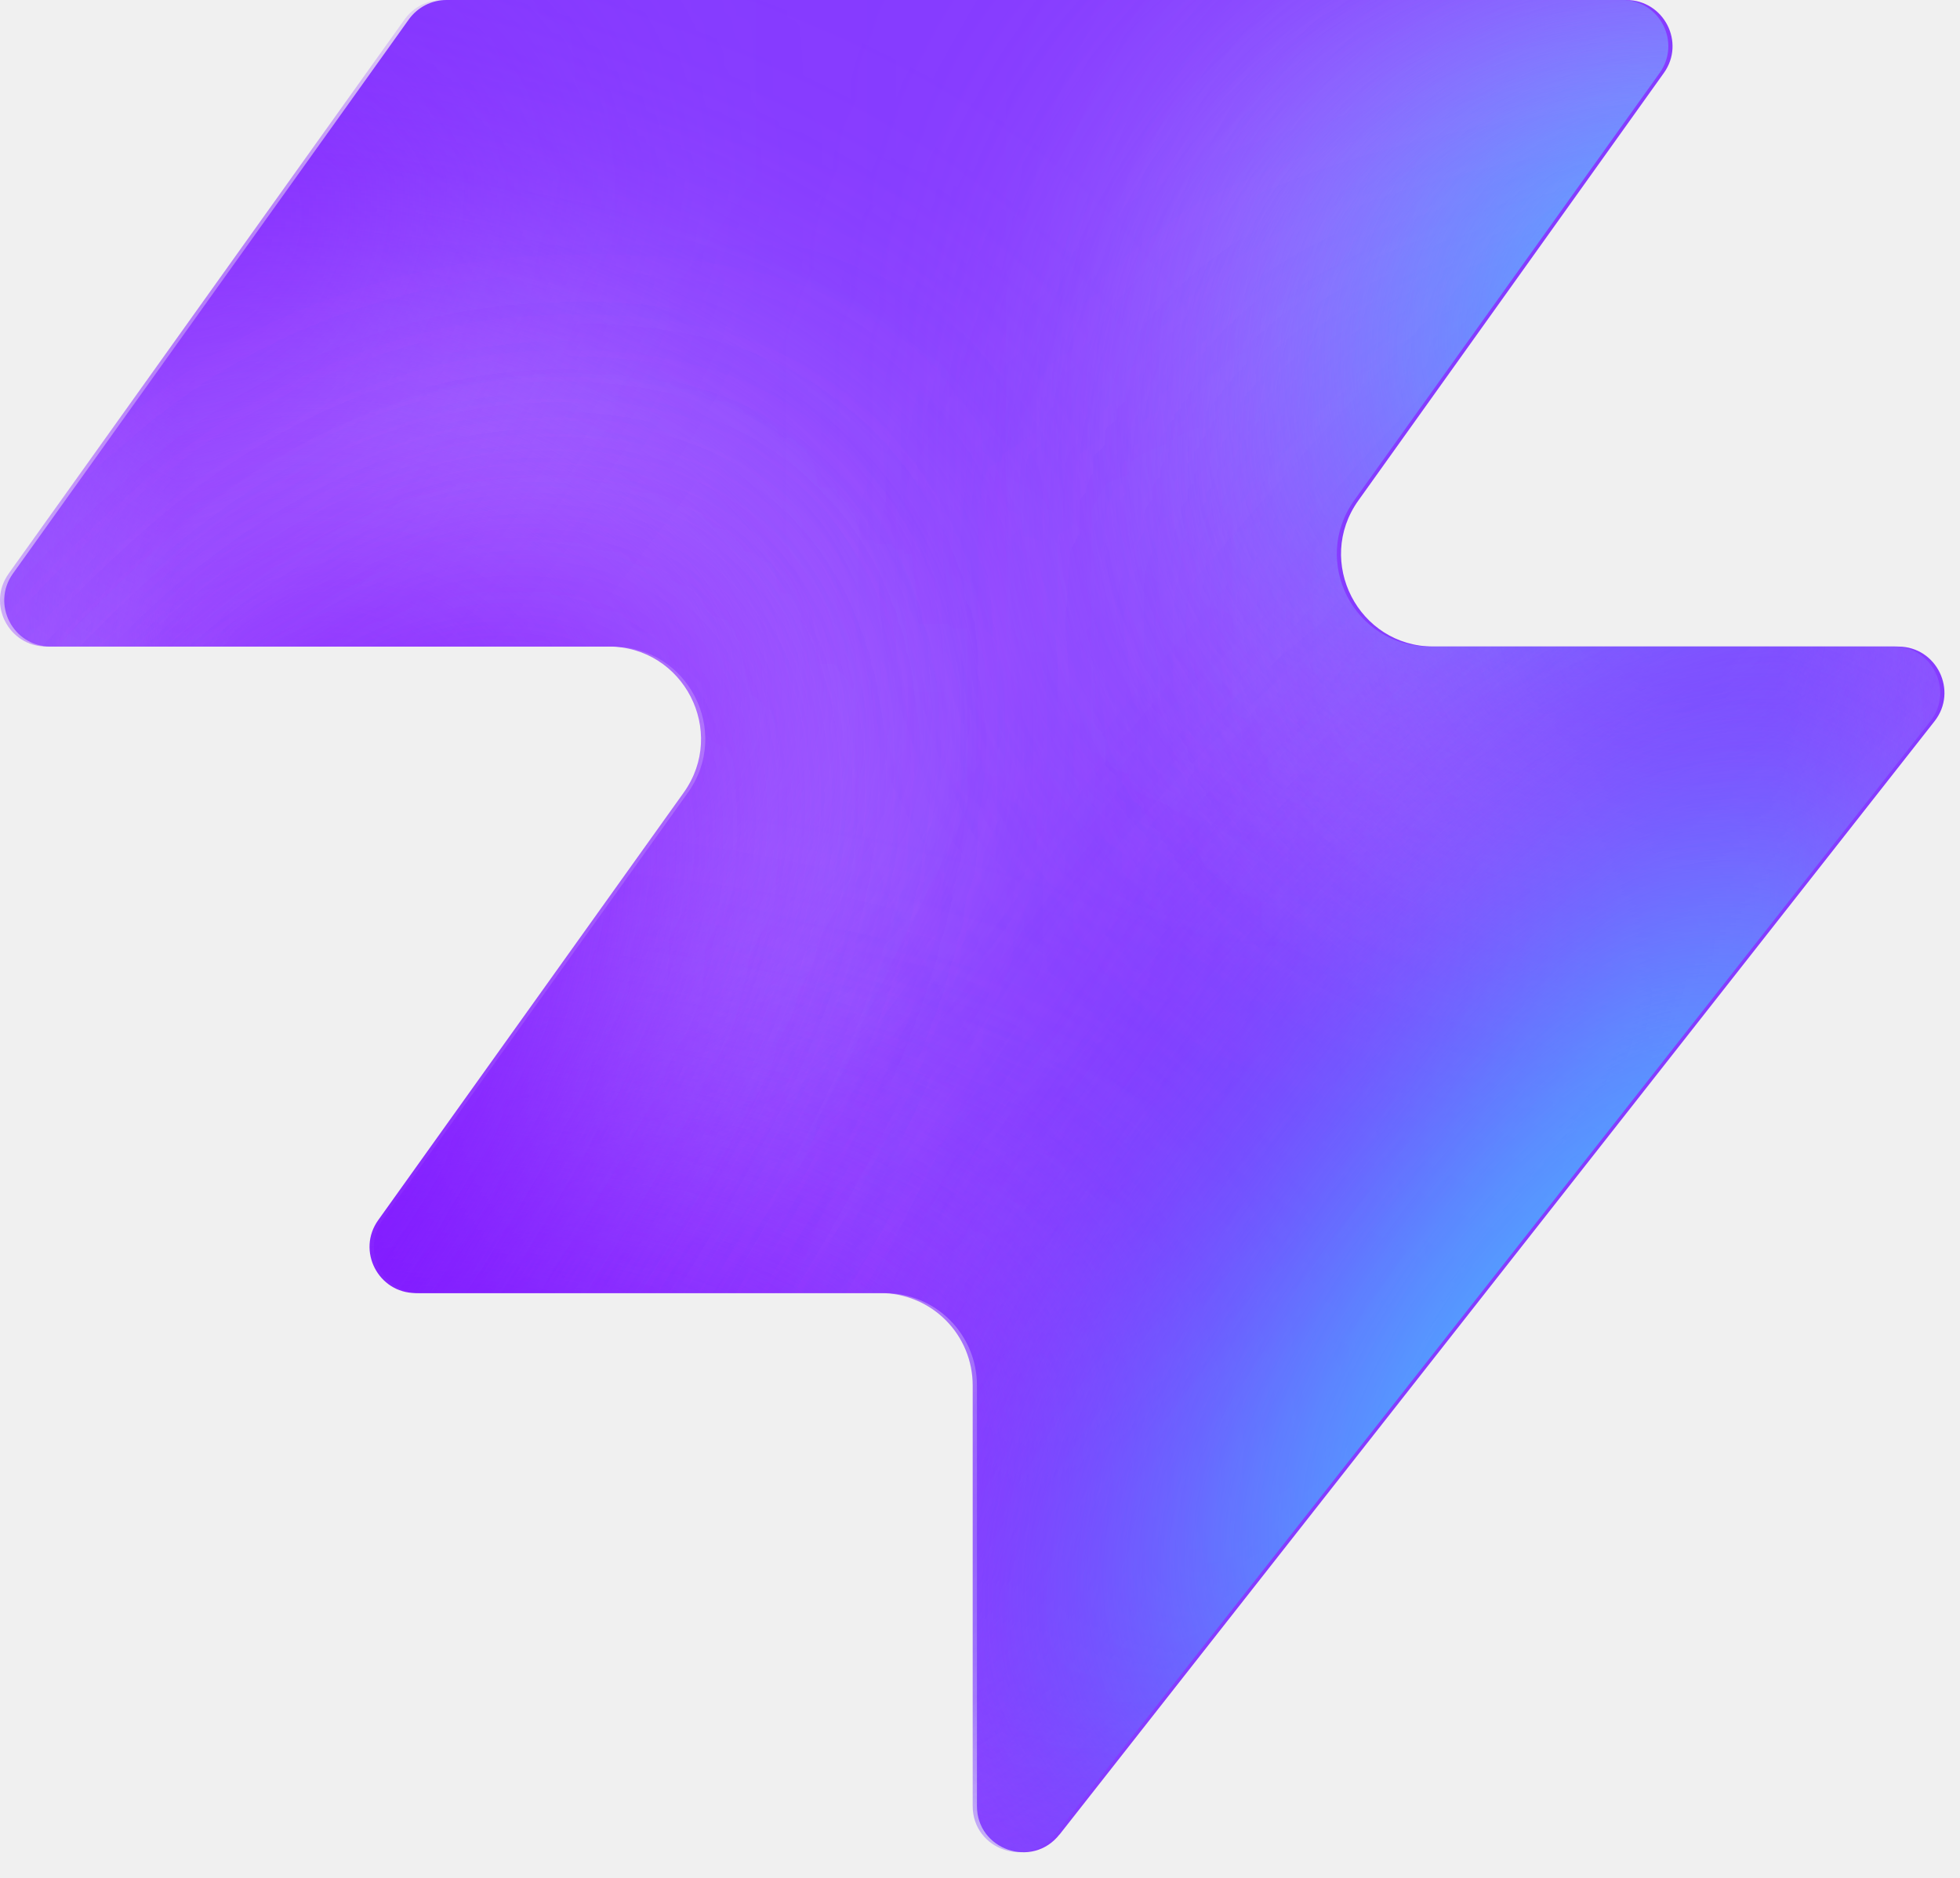
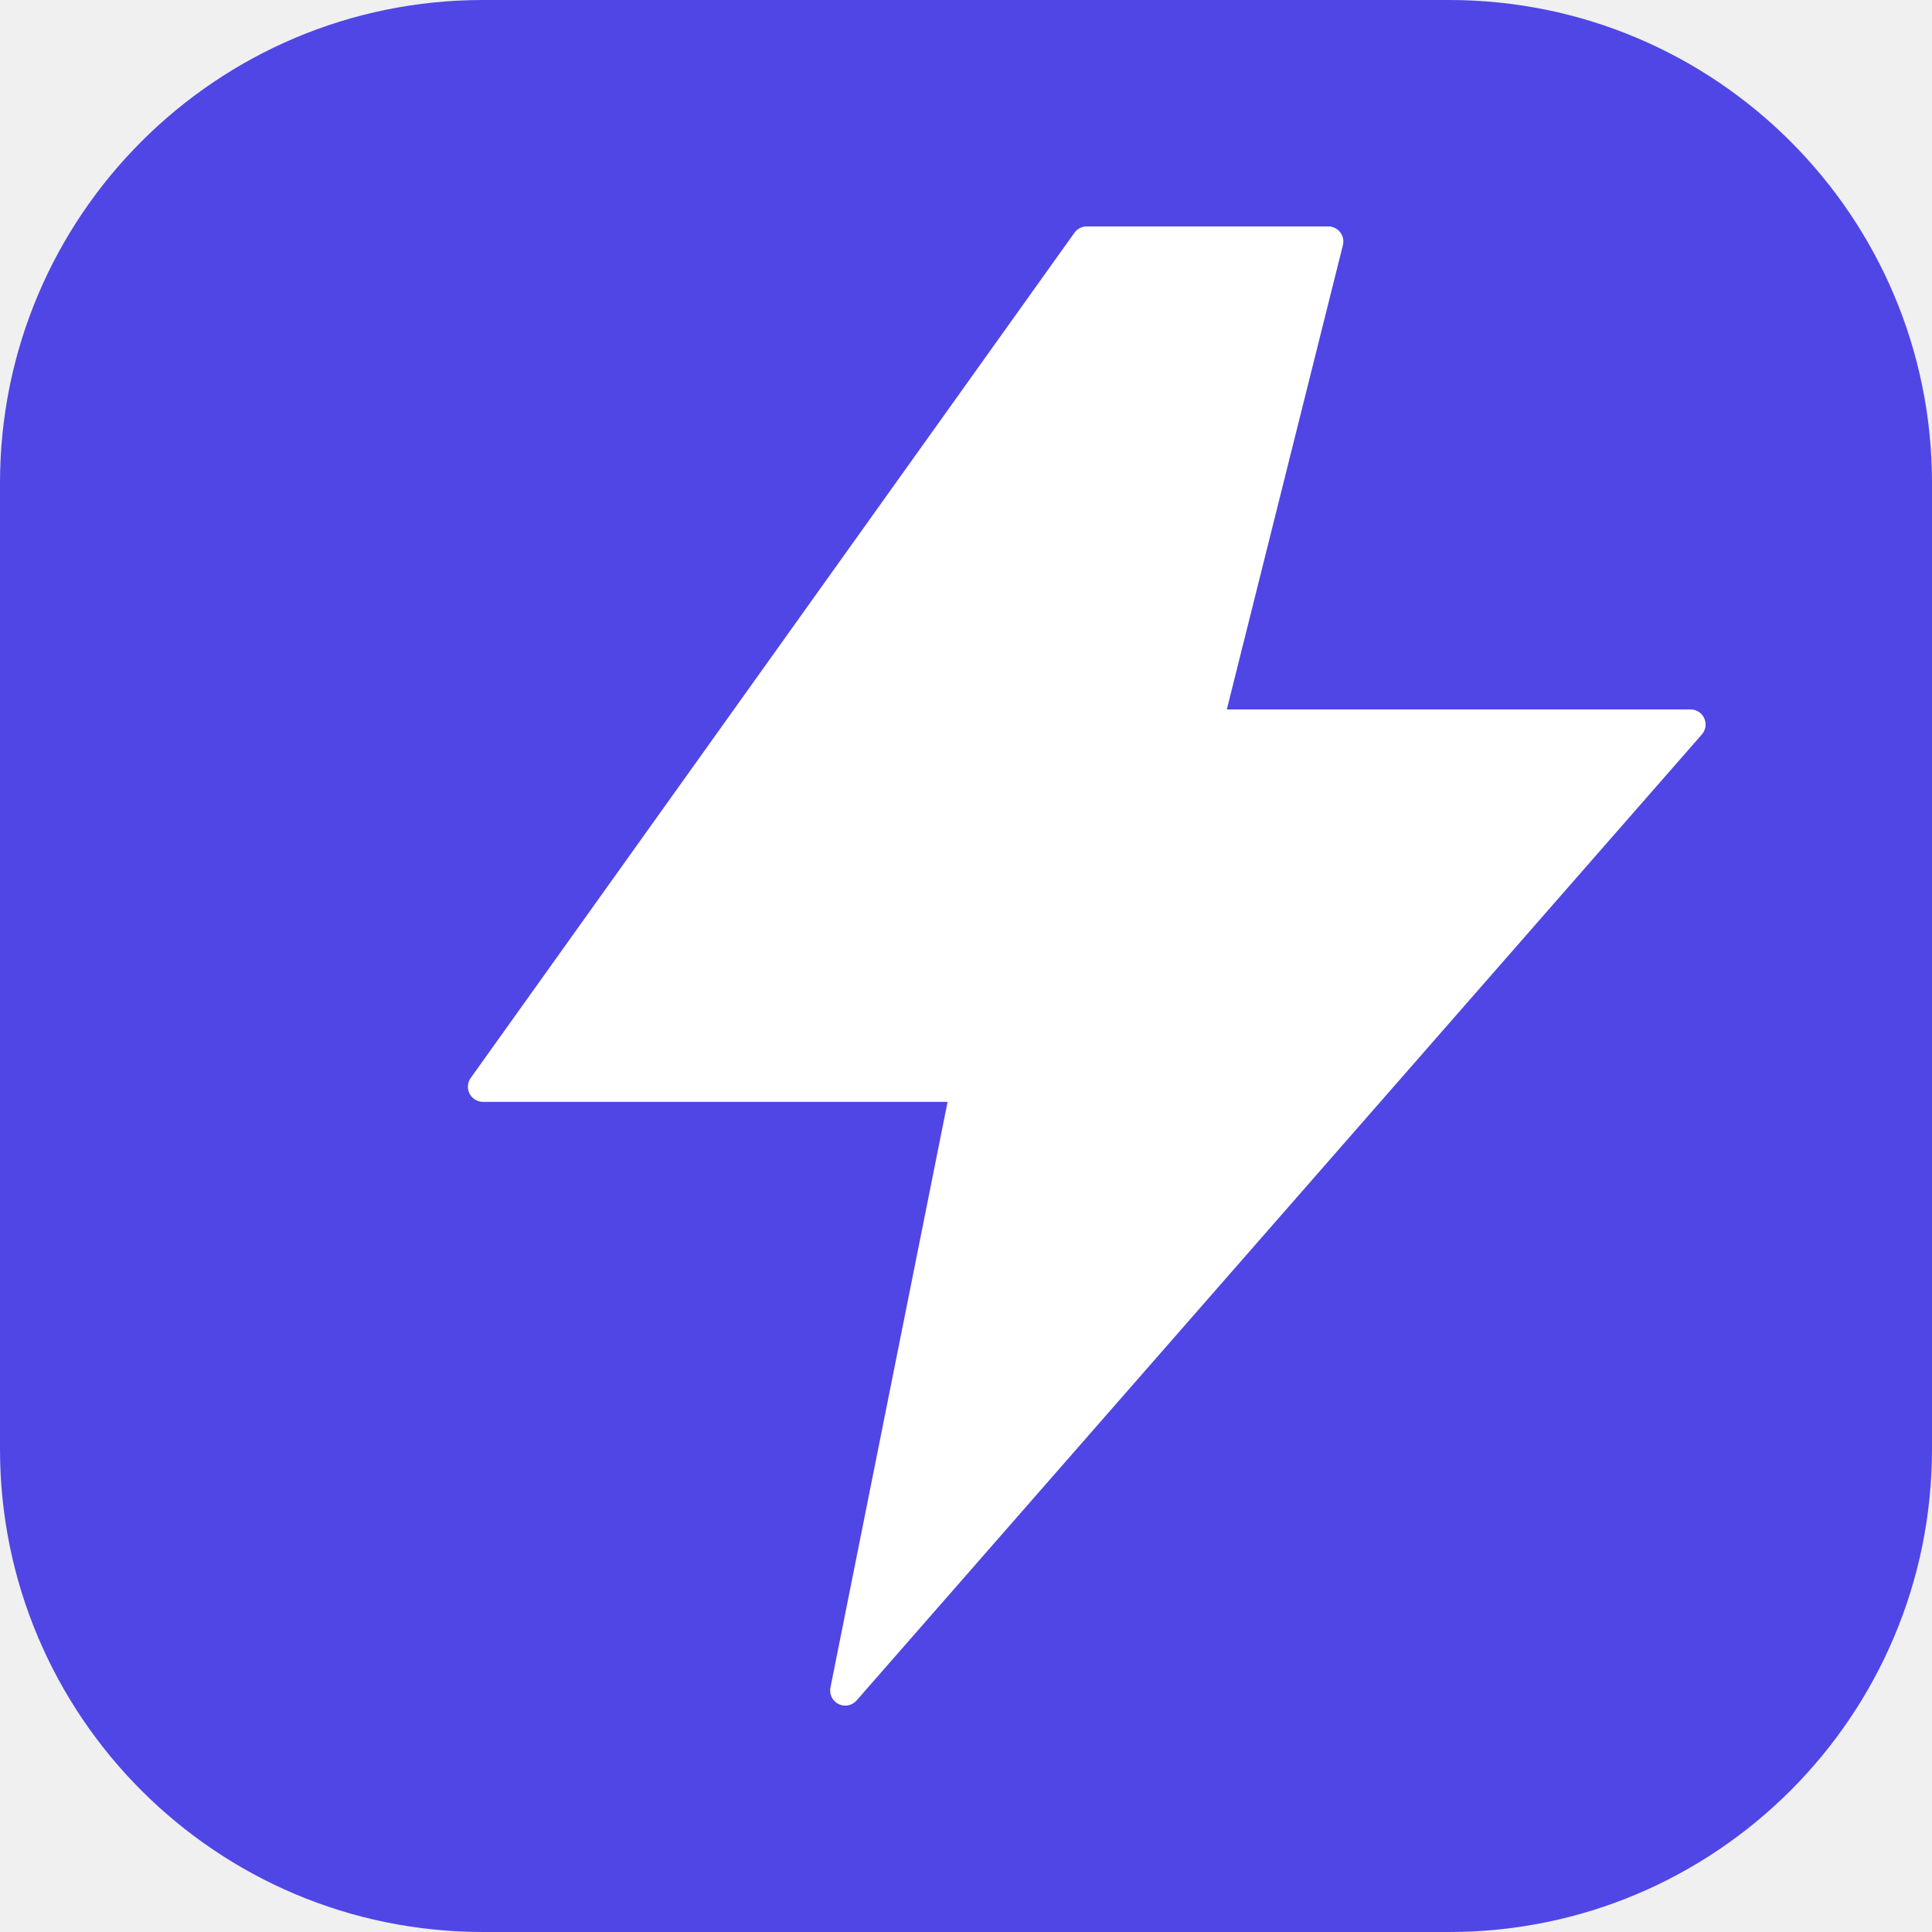
- <svg xmlns="http://www.w3.org/2000/svg" width="48" height="46" fill="none" viewBox="0 0 48 46">
-   <path fill="#863bff" d="M25.946 44.938c-.664.845-2.021.375-2.021-.698V33.937a2.26 2.26 0 0 0-2.262-2.262H10.287c-.92 0-1.456-1.04-.92-1.788l7.48-10.471c1.07-1.497 0-3.578-1.842-3.578H1.237c-.92 0-1.456-1.04-.92-1.788L10.013.474c.214-.297.556-.474.92-.474h28.894c.92 0 1.456 1.04.92 1.788l-7.48 10.471c-1.07 1.498 0 3.579 1.842 3.579h11.377c.943 0 1.473 1.088.89 1.83L25.947 44.94z" style="fill:#863bff;fill:color(display-p3 .525 .23 1);fill-opacity:1" />
-   <mask id="a" width="48" height="46" x="0" y="0" maskUnits="userSpaceOnUse" style="mask-type:alpha">
-     <path fill="#000" d="M25.842 44.938c-.664.844-2.021.375-2.021-.698V33.937a2.26 2.26 0 0 0-2.262-2.262H10.183c-.92 0-1.456-1.04-.92-1.788l7.48-10.471c1.07-1.498 0-3.579-1.842-3.579H1.133c-.92 0-1.456-1.04-.92-1.787L9.91.473c.214-.297.556-.474.92-.474h28.894c.92 0 1.456 1.04.92 1.788l-7.48 10.471c-1.07 1.498 0 3.578 1.842 3.578h11.377c.943 0 1.473 1.088.89 1.832L25.843 44.94z" style="fill:#000;fill-opacity:1" />
-   </mask>
-   <g mask="url(#a)">
-     <g filter="url(#b)">
-       <ellipse cx="5.508" cy="14.704" fill="#ede6ff" rx="5.508" ry="14.704" style="fill:#ede6ff;fill:color(display-p3 .927 .903 1);fill-opacity:1" transform="matrix(.00324 1 1 -.00324 -4.47 31.516)" />
-     </g>
-     <g filter="url(#c)">
-       <ellipse cx="10.399" cy="29.851" fill="#ede6ff" rx="10.399" ry="29.851" style="fill:#ede6ff;fill:color(display-p3 .927 .903 1);fill-opacity:1" transform="matrix(.00324 1 1 -.00324 -39.328 7.883)" />
-     </g>
-     <g filter="url(#d)">
-       <ellipse cx="5.508" cy="30.487" fill="#7e14ff" rx="5.508" ry="30.487" style="fill:#7e14ff;fill:color(display-p3 .492 .077 1);fill-opacity:1" transform="rotate(89.814 -25.913 -14.639)scale(1 -1)" />
-     </g>
-     <g filter="url(#e)">
-       <ellipse cx="5.508" cy="30.599" fill="#7e14ff" rx="5.508" ry="30.599" style="fill:#7e14ff;fill:color(display-p3 .492 .077 1);fill-opacity:1" transform="rotate(89.814 -32.644 -3.334)scale(1 -1)" />
-     </g>
-     <g filter="url(#f)">
-       <ellipse cx="5.508" cy="30.599" fill="#7e14ff" rx="5.508" ry="30.599" style="fill:#7e14ff;fill:color(display-p3 .492 .077 1);fill-opacity:1" transform="matrix(.00324 1 1 -.00324 -34.34 30.47)" />
-     </g>
-     <g filter="url(#g)">
-       <ellipse cx="14.072" cy="22.078" fill="#ede6ff" rx="14.072" ry="22.078" style="fill:#ede6ff;fill:color(display-p3 .927 .903 1);fill-opacity:1" transform="rotate(93.35 24.506 48.493)scale(-1 1)" />
-     </g>
-     <g filter="url(#h)">
-       <ellipse cx="3.47" cy="21.501" fill="#7e14ff" rx="3.47" ry="21.501" style="fill:#7e14ff;fill:color(display-p3 .492 .077 1);fill-opacity:1" transform="rotate(89.009 28.708 47.59)scale(-1 1)" />
-     </g>
-     <g filter="url(#i)">
-       <ellipse cx="3.47" cy="21.501" fill="#7e14ff" rx="3.47" ry="21.501" style="fill:#7e14ff;fill:color(display-p3 .492 .077 1);fill-opacity:1" transform="rotate(89.009 28.708 47.59)scale(-1 1)" />
-     </g>
-     <g filter="url(#j)">
-       <ellipse cx=".387" cy="8.972" fill="#7e14ff" rx="4.407" ry="29.108" style="fill:#7e14ff;fill:color(display-p3 .492 .077 1);fill-opacity:1" transform="rotate(39.51 .387 8.972)" />
-     </g>
-     <g filter="url(#k)">
-       <ellipse cx="47.523" cy="-6.092" fill="#7e14ff" rx="4.407" ry="29.108" style="fill:#7e14ff;fill:color(display-p3 .492 .077 1);fill-opacity:1" transform="rotate(37.892 47.523 -6.092)" />
-     </g>
-     <g filter="url(#l)">
-       <ellipse cx="41.412" cy="6.333" fill="#47bfff" rx="5.971" ry="9.665" style="fill:#47bfff;fill:color(display-p3 .28 .748 1);fill-opacity:1" transform="rotate(37.892 41.412 6.333)" />
-     </g>
-     <g filter="url(#m)">
-       <ellipse cx="-1.879" cy="38.332" fill="#7e14ff" rx="4.407" ry="29.108" style="fill:#7e14ff;fill:color(display-p3 .492 .077 1);fill-opacity:1" transform="rotate(37.892 -1.88 38.332)" />
-     </g>
-     <g filter="url(#n)">
-       <ellipse cx="-1.879" cy="38.332" fill="#7e14ff" rx="4.407" ry="29.108" style="fill:#7e14ff;fill:color(display-p3 .492 .077 1);fill-opacity:1" transform="rotate(37.892 -1.88 38.332)" />
-     </g>
-     <g filter="url(#o)">
-       <ellipse cx="35.651" cy="29.907" fill="#7e14ff" rx="4.407" ry="29.108" style="fill:#7e14ff;fill:color(display-p3 .492 .077 1);fill-opacity:1" transform="rotate(37.892 35.651 29.907)" />
-     </g>
-     <g filter="url(#p)">
-       <ellipse cx="38.418" cy="32.4" fill="#47bfff" rx="5.971" ry="15.297" style="fill:#47bfff;fill:color(display-p3 .28 .748 1);fill-opacity:1" transform="rotate(37.892 38.418 32.4)" />
-     </g>
-   </g>
-   <defs>
-     <filter id="b" width="60.045" height="41.654" x="-19.77" y="16.149" color-interpolation-filters="sRGB" filterUnits="userSpaceOnUse">
-       <feFlood flood-opacity="0" result="BackgroundImageFix" />
-       <feBlend in="SourceGraphic" in2="BackgroundImageFix" result="shape" />
-       <feGaussianBlur result="effect1_foregroundBlur_2002_17158" stdDeviation="7.659" />
-     </filter>
-     <filter id="c" width="90.34" height="51.437" x="-54.613" y="-7.533" color-interpolation-filters="sRGB" filterUnits="userSpaceOnUse">
-       <feFlood flood-opacity="0" result="BackgroundImageFix" />
-       <feBlend in="SourceGraphic" in2="BackgroundImageFix" result="shape" />
-       <feGaussianBlur result="effect1_foregroundBlur_2002_17158" stdDeviation="7.659" />
-     </filter>
-     <filter id="d" width="79.355" height="29.4" x="-49.64" y="2.03" color-interpolation-filters="sRGB" filterUnits="userSpaceOnUse">
-       <feFlood flood-opacity="0" result="BackgroundImageFix" />
-       <feBlend in="SourceGraphic" in2="BackgroundImageFix" result="shape" />
-       <feGaussianBlur result="effect1_foregroundBlur_2002_17158" stdDeviation="4.596" />
-     </filter>
-     <filter id="e" width="79.579" height="29.4" x="-45.045" y="20.029" color-interpolation-filters="sRGB" filterUnits="userSpaceOnUse">
-       <feFlood flood-opacity="0" result="BackgroundImageFix" />
-       <feBlend in="SourceGraphic" in2="BackgroundImageFix" result="shape" />
-       <feGaussianBlur result="effect1_foregroundBlur_2002_17158" stdDeviation="4.596" />
-     </filter>
-     <filter id="f" width="79.579" height="29.4" x="-43.513" y="21.178" color-interpolation-filters="sRGB" filterUnits="userSpaceOnUse">
-       <feFlood flood-opacity="0" result="BackgroundImageFix" />
-       <feBlend in="SourceGraphic" in2="BackgroundImageFix" result="shape" />
-       <feGaussianBlur result="effect1_foregroundBlur_2002_17158" stdDeviation="4.596" />
-     </filter>
-     <filter id="g" width="74.749" height="58.852" x="15.756" y="-17.901" color-interpolation-filters="sRGB" filterUnits="userSpaceOnUse">
-       <feFlood flood-opacity="0" result="BackgroundImageFix" />
-       <feBlend in="SourceGraphic" in2="BackgroundImageFix" result="shape" />
-       <feGaussianBlur result="effect1_foregroundBlur_2002_17158" stdDeviation="7.659" />
-     </filter>
-     <filter id="h" width="61.377" height="25.362" x="23.548" y="2.284" color-interpolation-filters="sRGB" filterUnits="userSpaceOnUse">
-       <feFlood flood-opacity="0" result="BackgroundImageFix" />
-       <feBlend in="SourceGraphic" in2="BackgroundImageFix" result="shape" />
-       <feGaussianBlur result="effect1_foregroundBlur_2002_17158" stdDeviation="4.596" />
-     </filter>
-     <filter id="i" width="61.377" height="25.362" x="23.548" y="2.284" color-interpolation-filters="sRGB" filterUnits="userSpaceOnUse">
-       <feFlood flood-opacity="0" result="BackgroundImageFix" />
-       <feBlend in="SourceGraphic" in2="BackgroundImageFix" result="shape" />
-       <feGaussianBlur result="effect1_foregroundBlur_2002_17158" stdDeviation="4.596" />
-     </filter>
-     <filter id="j" width="56.045" height="63.649" x="-27.636" y="-22.853" color-interpolation-filters="sRGB" filterUnits="userSpaceOnUse">
-       <feFlood flood-opacity="0" result="BackgroundImageFix" />
-       <feBlend in="SourceGraphic" in2="BackgroundImageFix" result="shape" />
-       <feGaussianBlur result="effect1_foregroundBlur_2002_17158" stdDeviation="4.596" />
-     </filter>
-     <filter id="k" width="54.814" height="64.646" x="20.116" y="-38.415" color-interpolation-filters="sRGB" filterUnits="userSpaceOnUse">
-       <feFlood flood-opacity="0" result="BackgroundImageFix" />
-       <feBlend in="SourceGraphic" in2="BackgroundImageFix" result="shape" />
-       <feGaussianBlur result="effect1_foregroundBlur_2002_17158" stdDeviation="4.596" />
-     </filter>
-     <filter id="l" width="33.541" height="35.313" x="24.641" y="-11.323" color-interpolation-filters="sRGB" filterUnits="userSpaceOnUse">
-       <feFlood flood-opacity="0" result="BackgroundImageFix" />
-       <feBlend in="SourceGraphic" in2="BackgroundImageFix" result="shape" />
-       <feGaussianBlur result="effect1_foregroundBlur_2002_17158" stdDeviation="4.596" />
-     </filter>
-     <filter id="m" width="54.814" height="64.646" x="-29.286" y="6.009" color-interpolation-filters="sRGB" filterUnits="userSpaceOnUse">
-       <feFlood flood-opacity="0" result="BackgroundImageFix" />
-       <feBlend in="SourceGraphic" in2="BackgroundImageFix" result="shape" />
-       <feGaussianBlur result="effect1_foregroundBlur_2002_17158" stdDeviation="4.596" />
-     </filter>
-     <filter id="n" width="54.814" height="64.646" x="-29.286" y="6.009" color-interpolation-filters="sRGB" filterUnits="userSpaceOnUse">
-       <feFlood flood-opacity="0" result="BackgroundImageFix" />
-       <feBlend in="SourceGraphic" in2="BackgroundImageFix" result="shape" />
-       <feGaussianBlur result="effect1_foregroundBlur_2002_17158" stdDeviation="4.596" />
-     </filter>
-     <filter id="o" width="54.814" height="64.646" x="8.244" y="-2.416" color-interpolation-filters="sRGB" filterUnits="userSpaceOnUse">
-       <feFlood flood-opacity="0" result="BackgroundImageFix" />
-       <feBlend in="SourceGraphic" in2="BackgroundImageFix" result="shape" />
-       <feGaussianBlur result="effect1_foregroundBlur_2002_17158" stdDeviation="4.596" />
-     </filter>
-     <filter id="p" width="39.409" height="43.623" x="18.713" y="10.588" color-interpolation-filters="sRGB" filterUnits="userSpaceOnUse">
-       <feFlood flood-opacity="0" result="BackgroundImageFix" />
-       <feBlend in="SourceGraphic" in2="BackgroundImageFix" result="shape" />
-       <feGaussianBlur result="effect1_foregroundBlur_2002_17158" stdDeviation="4.596" />
-     </filter>
-   </defs>
+ <svg xmlns="http://www.w3.org/2000/svg" viewBox="0 0 32 32">
+   <rect width="32" height="32" rx="8" fill="#4f46e5" />
+   <path d="M18 4L8 18h8l-2 10 14-16h-8l2-8z" fill="white" stroke="white" stroke-width="0.5" stroke-linejoin="round" />
</svg>
